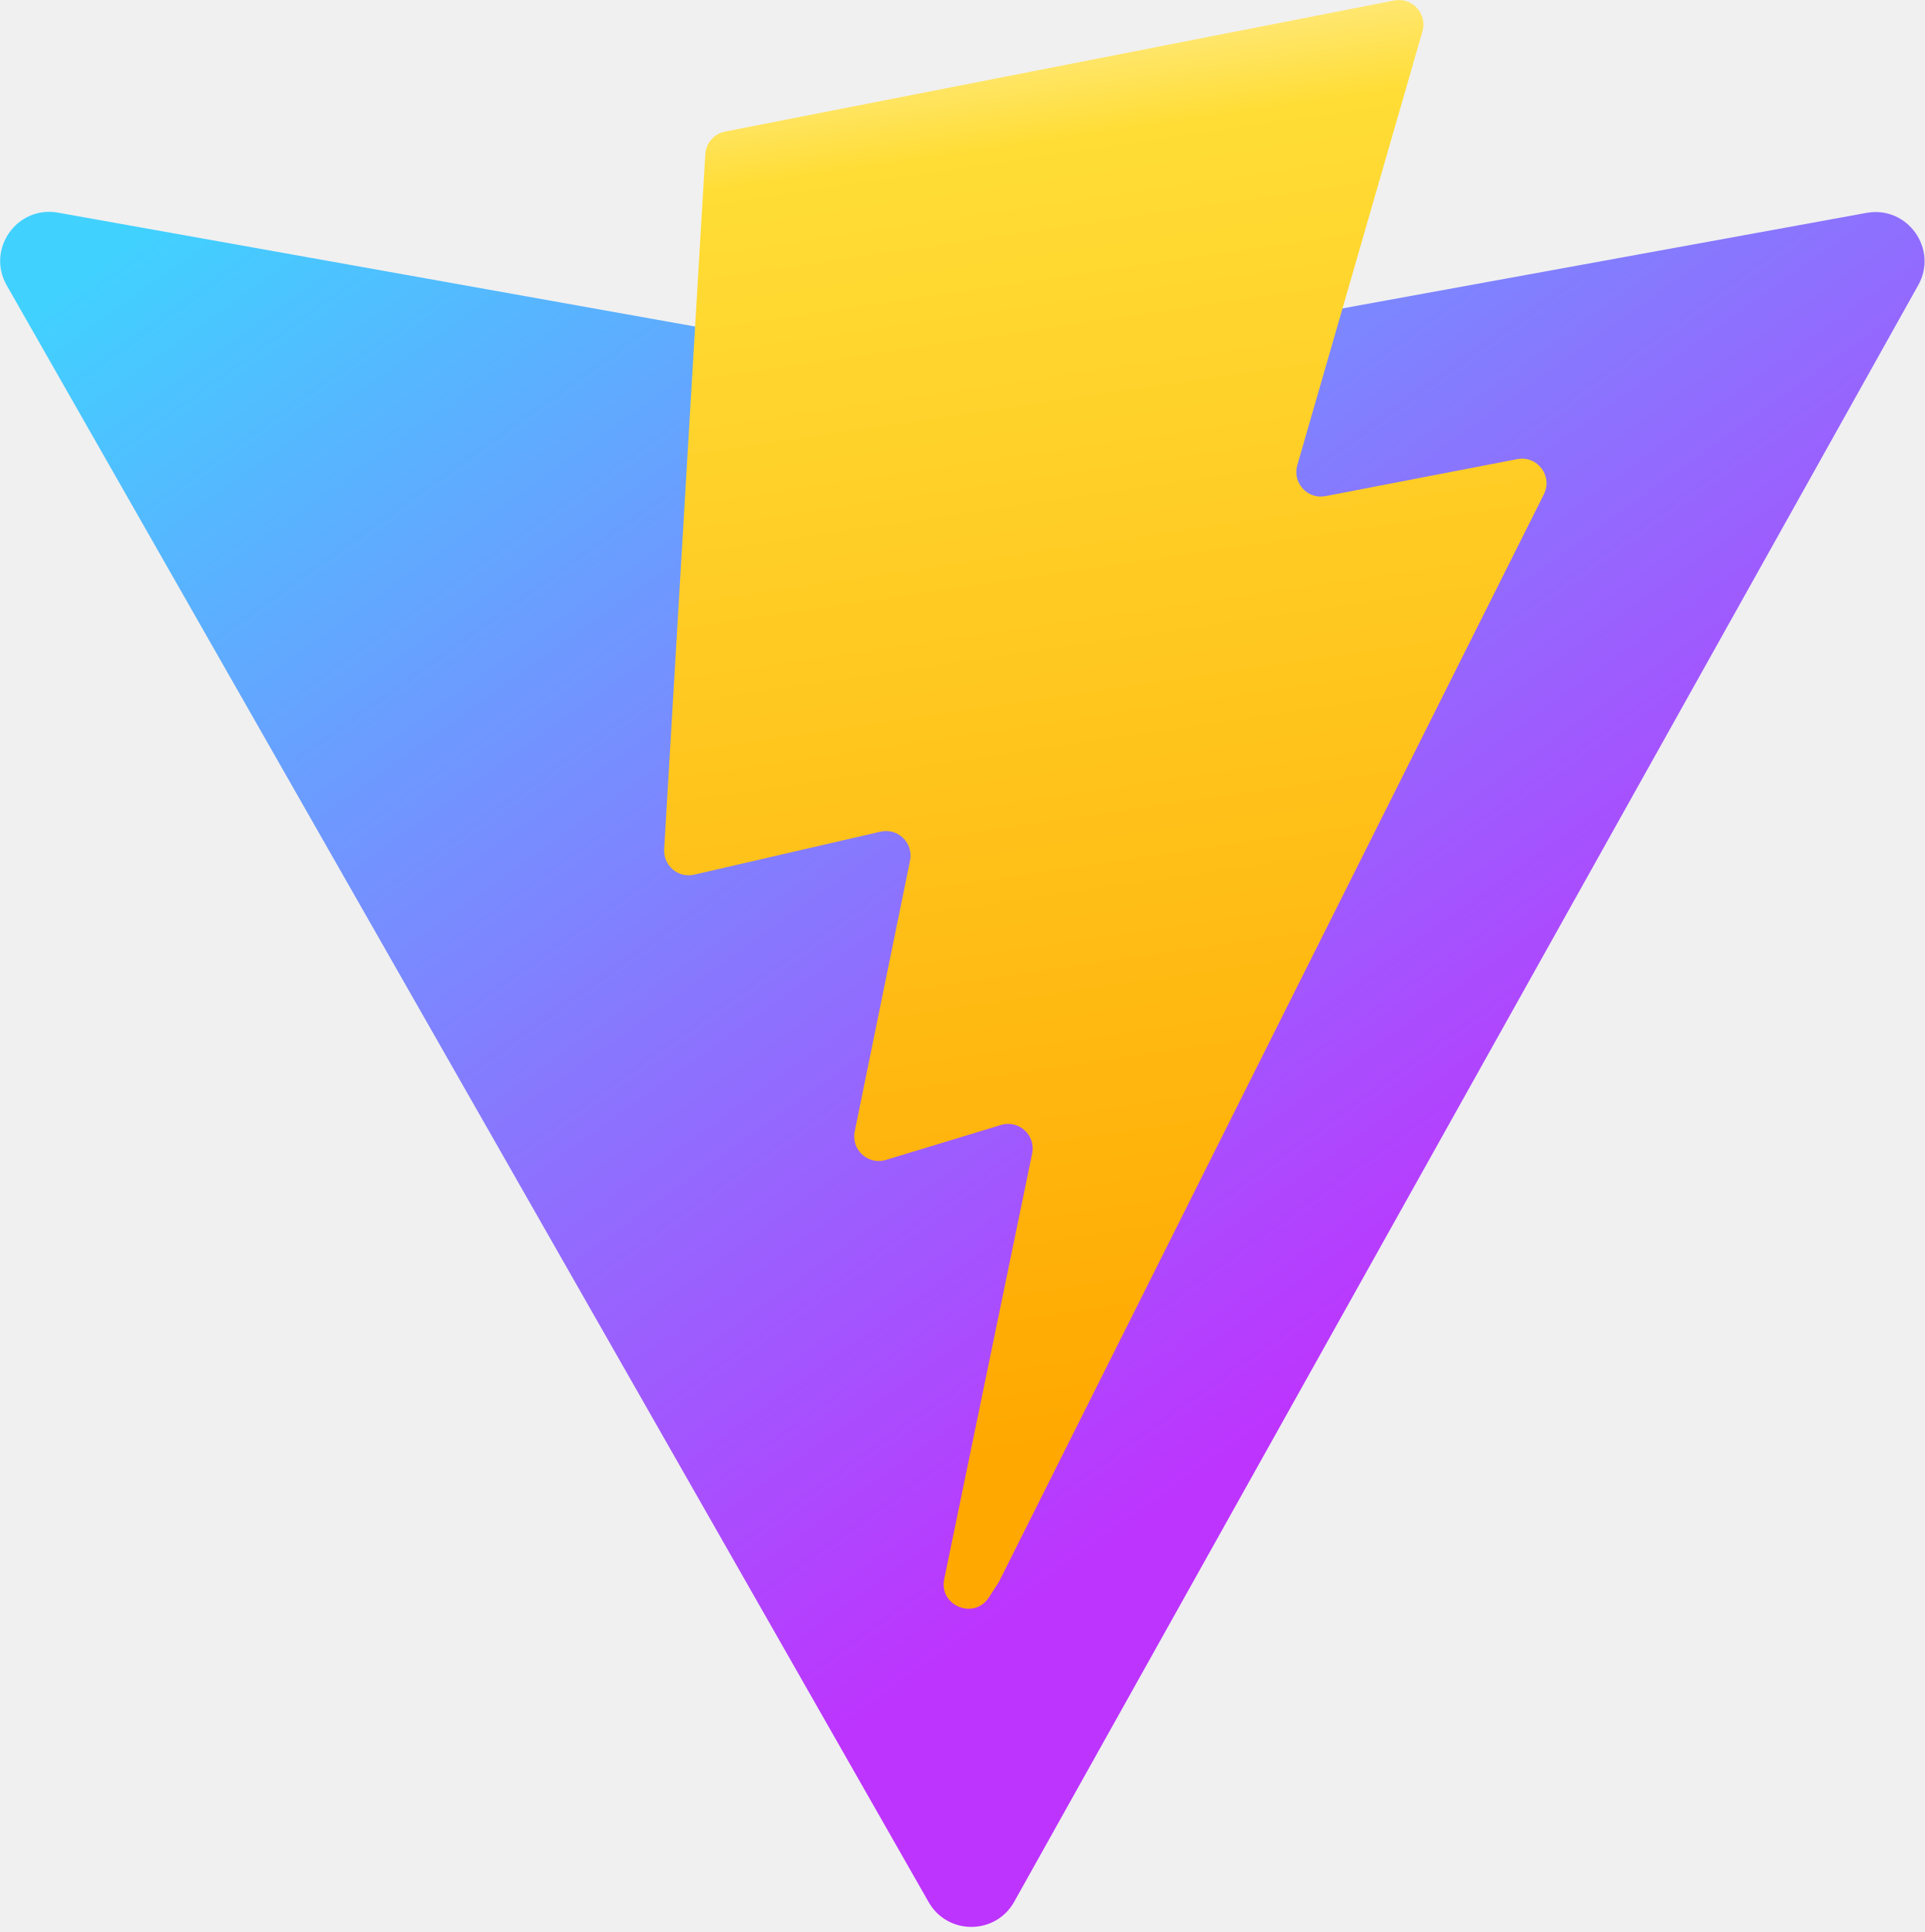
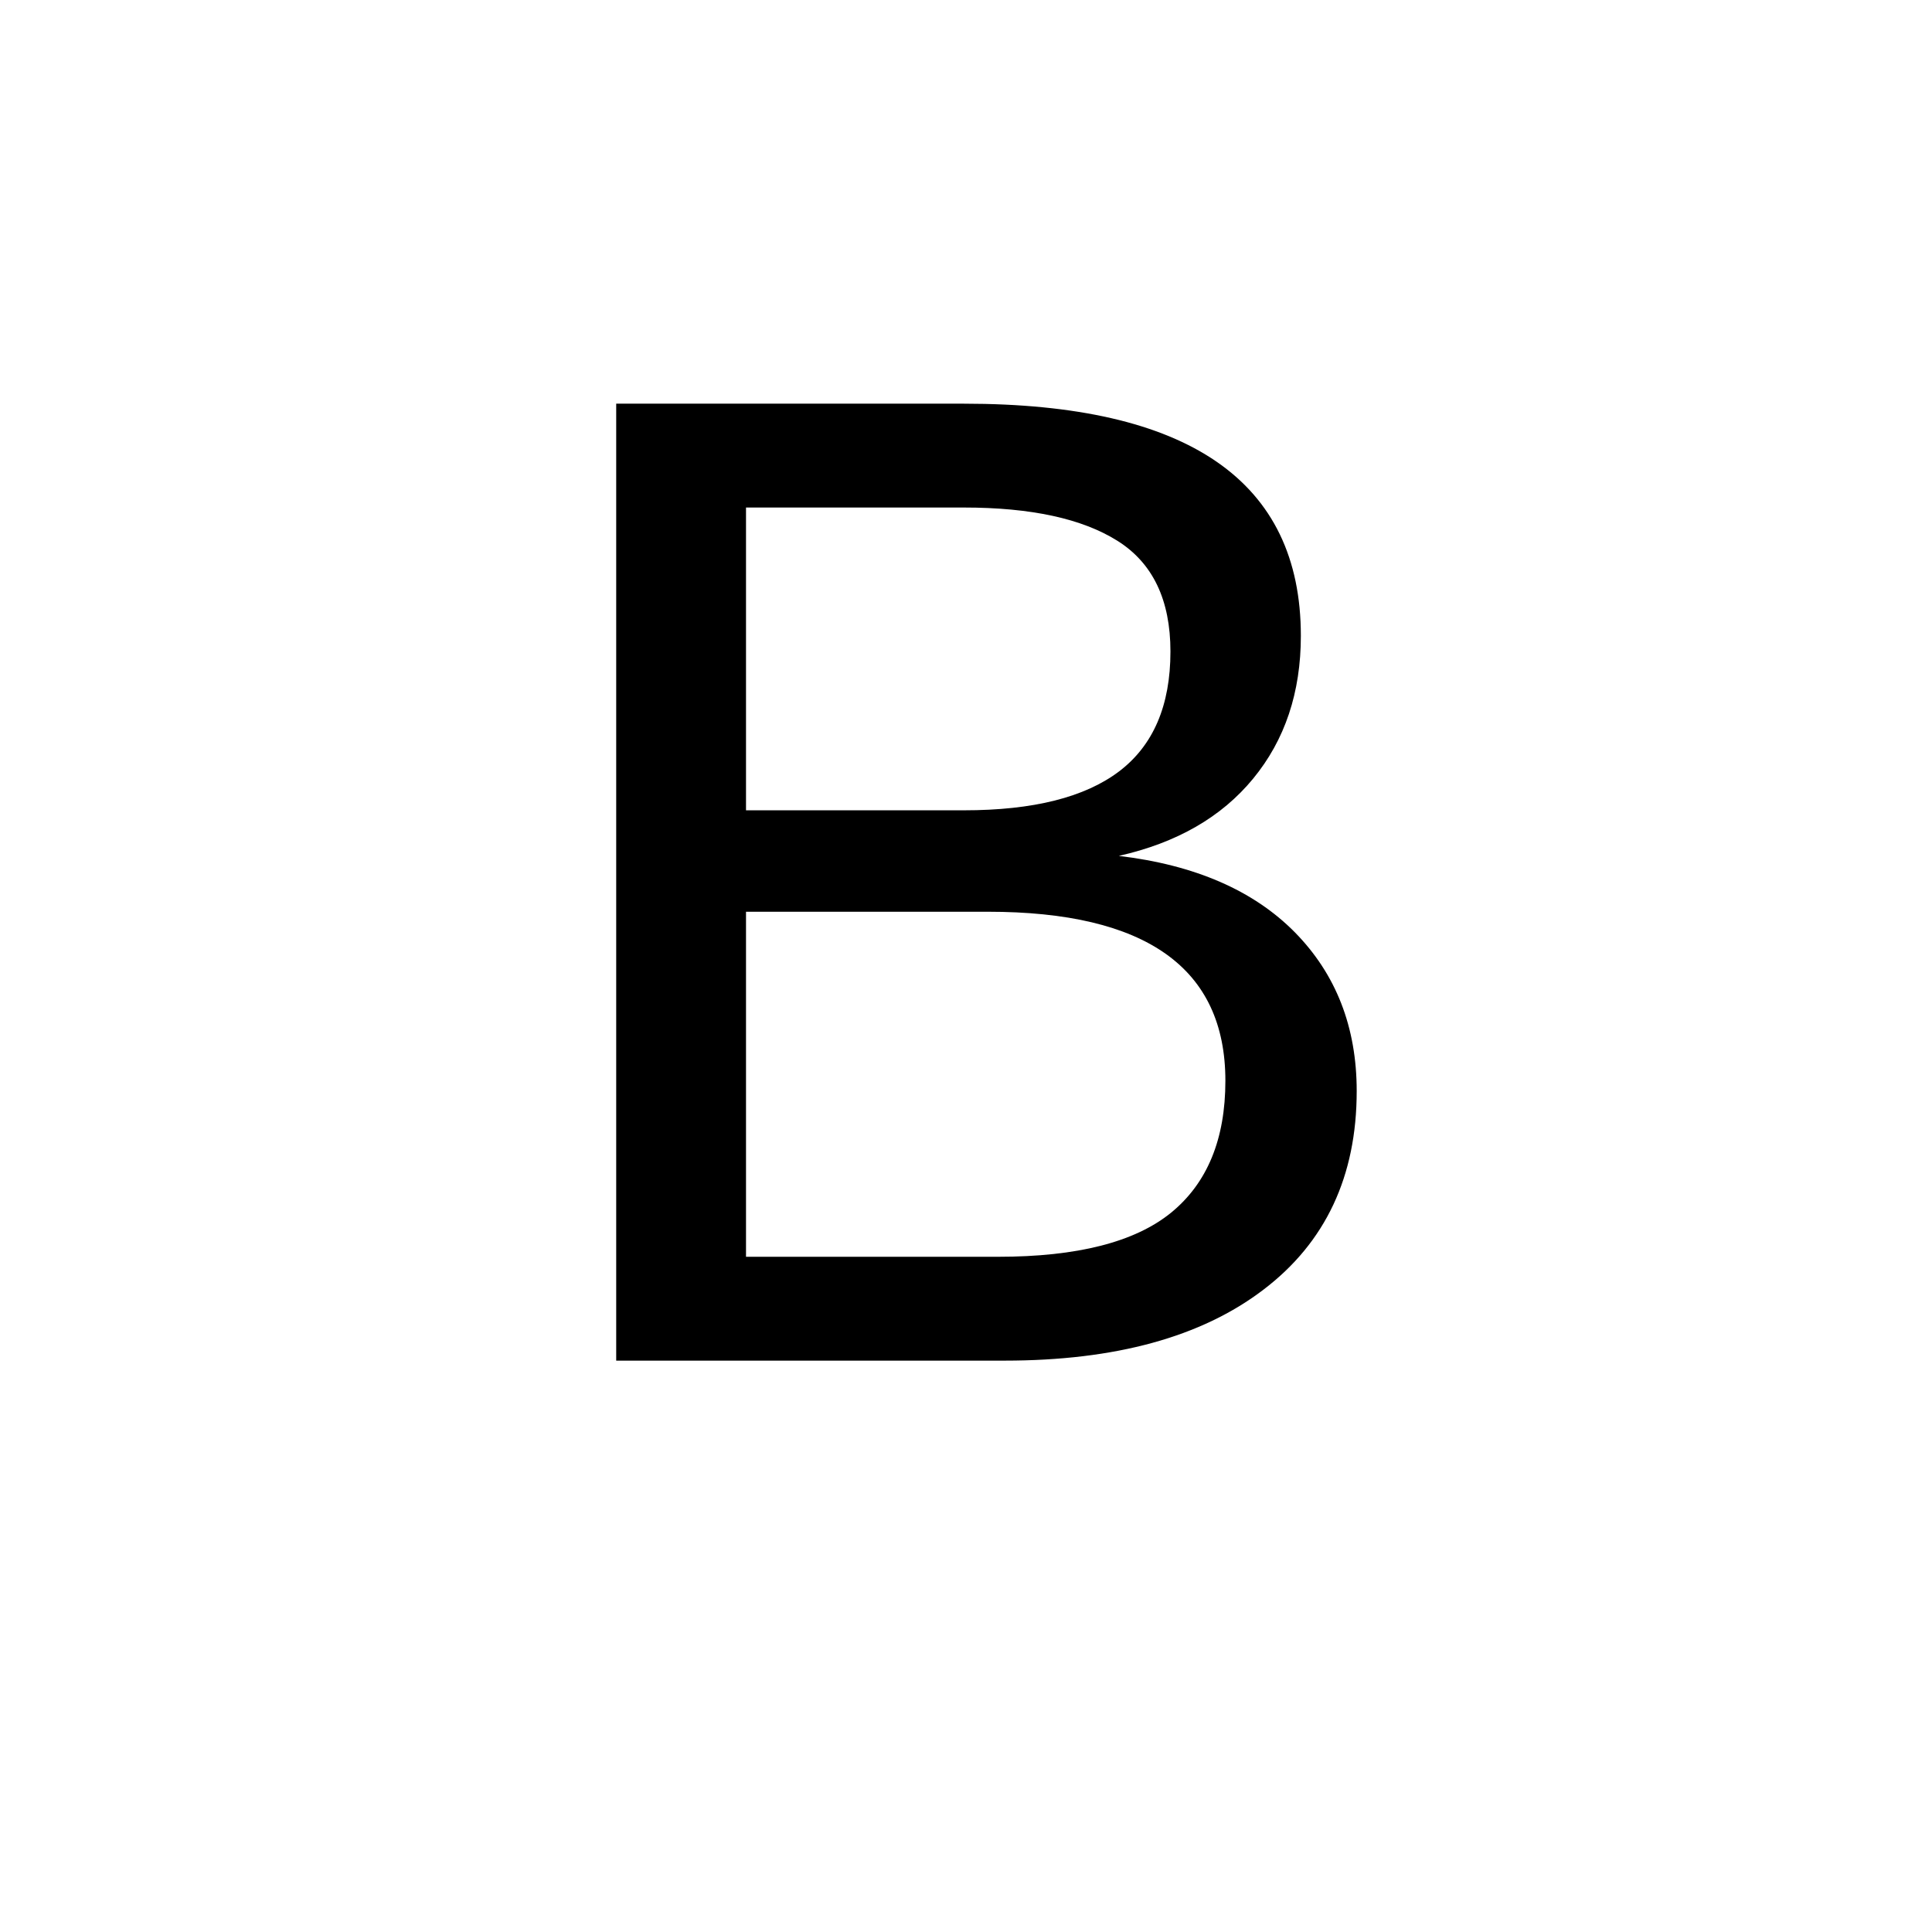
- <svg xmlns="http://www.w3.org/2000/svg" aria-hidden="true" role="img" class="iconify iconify--logos" width="31.88" height="32" preserveAspectRatio="xMidYMid meet" viewBox="0 0 256 257">
-   <defs>
-     <linearGradient id="IconifyId1813088fe1fbc01fb466" x1="-.828%" x2="57.636%" y1="7.652%" y2="78.411%">
-       <stop offset="0%" stop-color="#41D1FF" />
-       <stop offset="100%" stop-color="#BD34FE" />
-     </linearGradient>
-     <linearGradient id="IconifyId1813088fe1fbc01fb467" x1="43.376%" x2="50.316%" y1="2.242%" y2="89.03%">
-       <stop offset="0%" stop-color="#FFEA83" />
-       <stop offset="8.333%" stop-color="#FFDD35" />
-       <stop offset="100%" stop-color="#FFA800" />
-     </linearGradient>
-   </defs>
-   <path fill="url(#IconifyId1813088fe1fbc01fb466)" d="M255.153 37.938L134.897 252.976c-2.483 4.44-8.862 4.466-11.382.048L.875 37.958c-2.746-4.814 1.371-10.646 6.827-9.67l120.385 21.517a6.537 6.537 0 0 0 2.322-.004l117.867-21.483c5.438-.991 9.574 4.796 6.877 9.62Z" />
-   <path fill="url(#IconifyId1813088fe1fbc01fb467)" d="M185.432.063L96.44 17.501a3.268 3.268 0 0 0-2.634 3.014l-5.474 92.456a3.268 3.268 0 0 0 3.997 3.378l24.777-5.718c2.318-.535 4.413 1.507 3.936 3.838l-7.361 36.047c-.495 2.426 1.782 4.5 4.151 3.78l15.304-4.649c2.372-.72 4.652 1.36 4.15 3.788l-11.698 56.621c-.732 3.542 3.979 5.473 5.943 2.437l1.313-2.028l72.516-144.72c1.215-2.423-.88-5.186-3.54-4.672l-25.505 4.922c-2.396.462-4.435-1.77-3.759-4.114l16.646-57.705c.677-2.35-1.37-4.583-3.769-4.113Z" />
+ <svg xmlns="http://www.w3.org/2000/svg" width="100" height="100" viewBox="0 0 100 100">
+   <rect width="100" height="100" fill="white" />
+   <text x="50" y="50" text-anchor="middle" dominant-baseline="middle" font-family="Arial, sans-serif" font-size="72" fill="black">
+     B
+   </text>
</svg>
